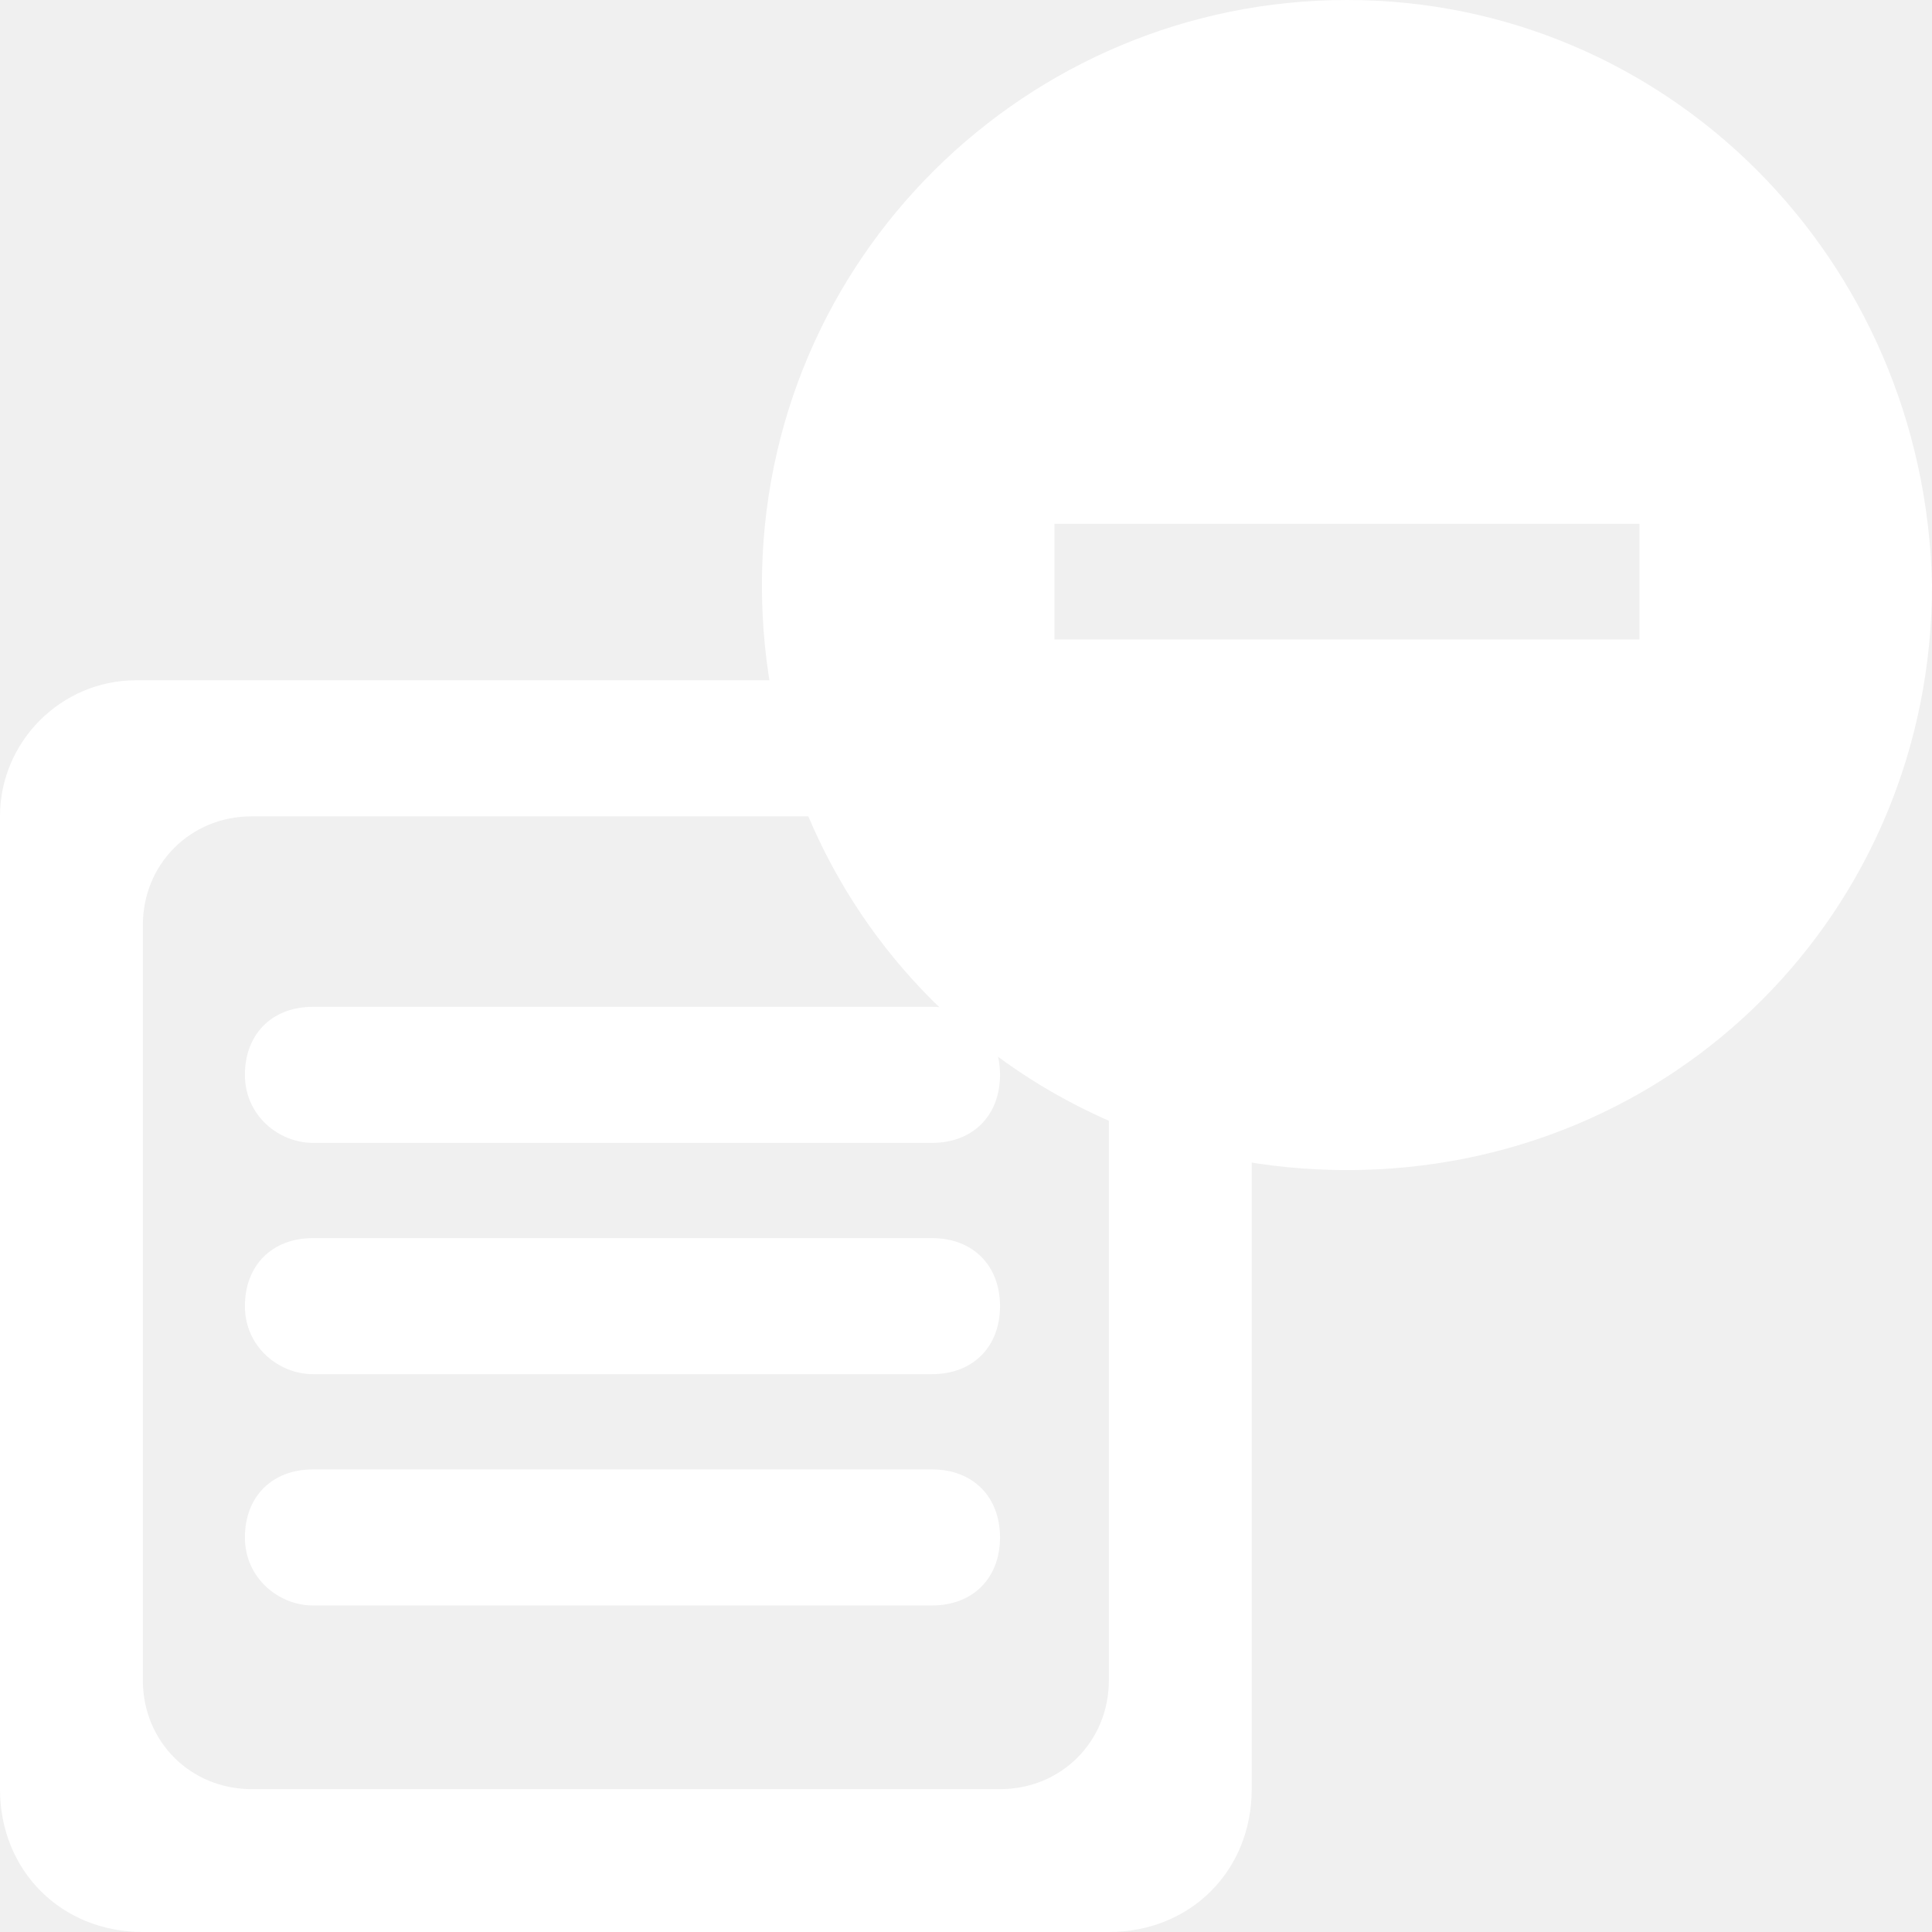
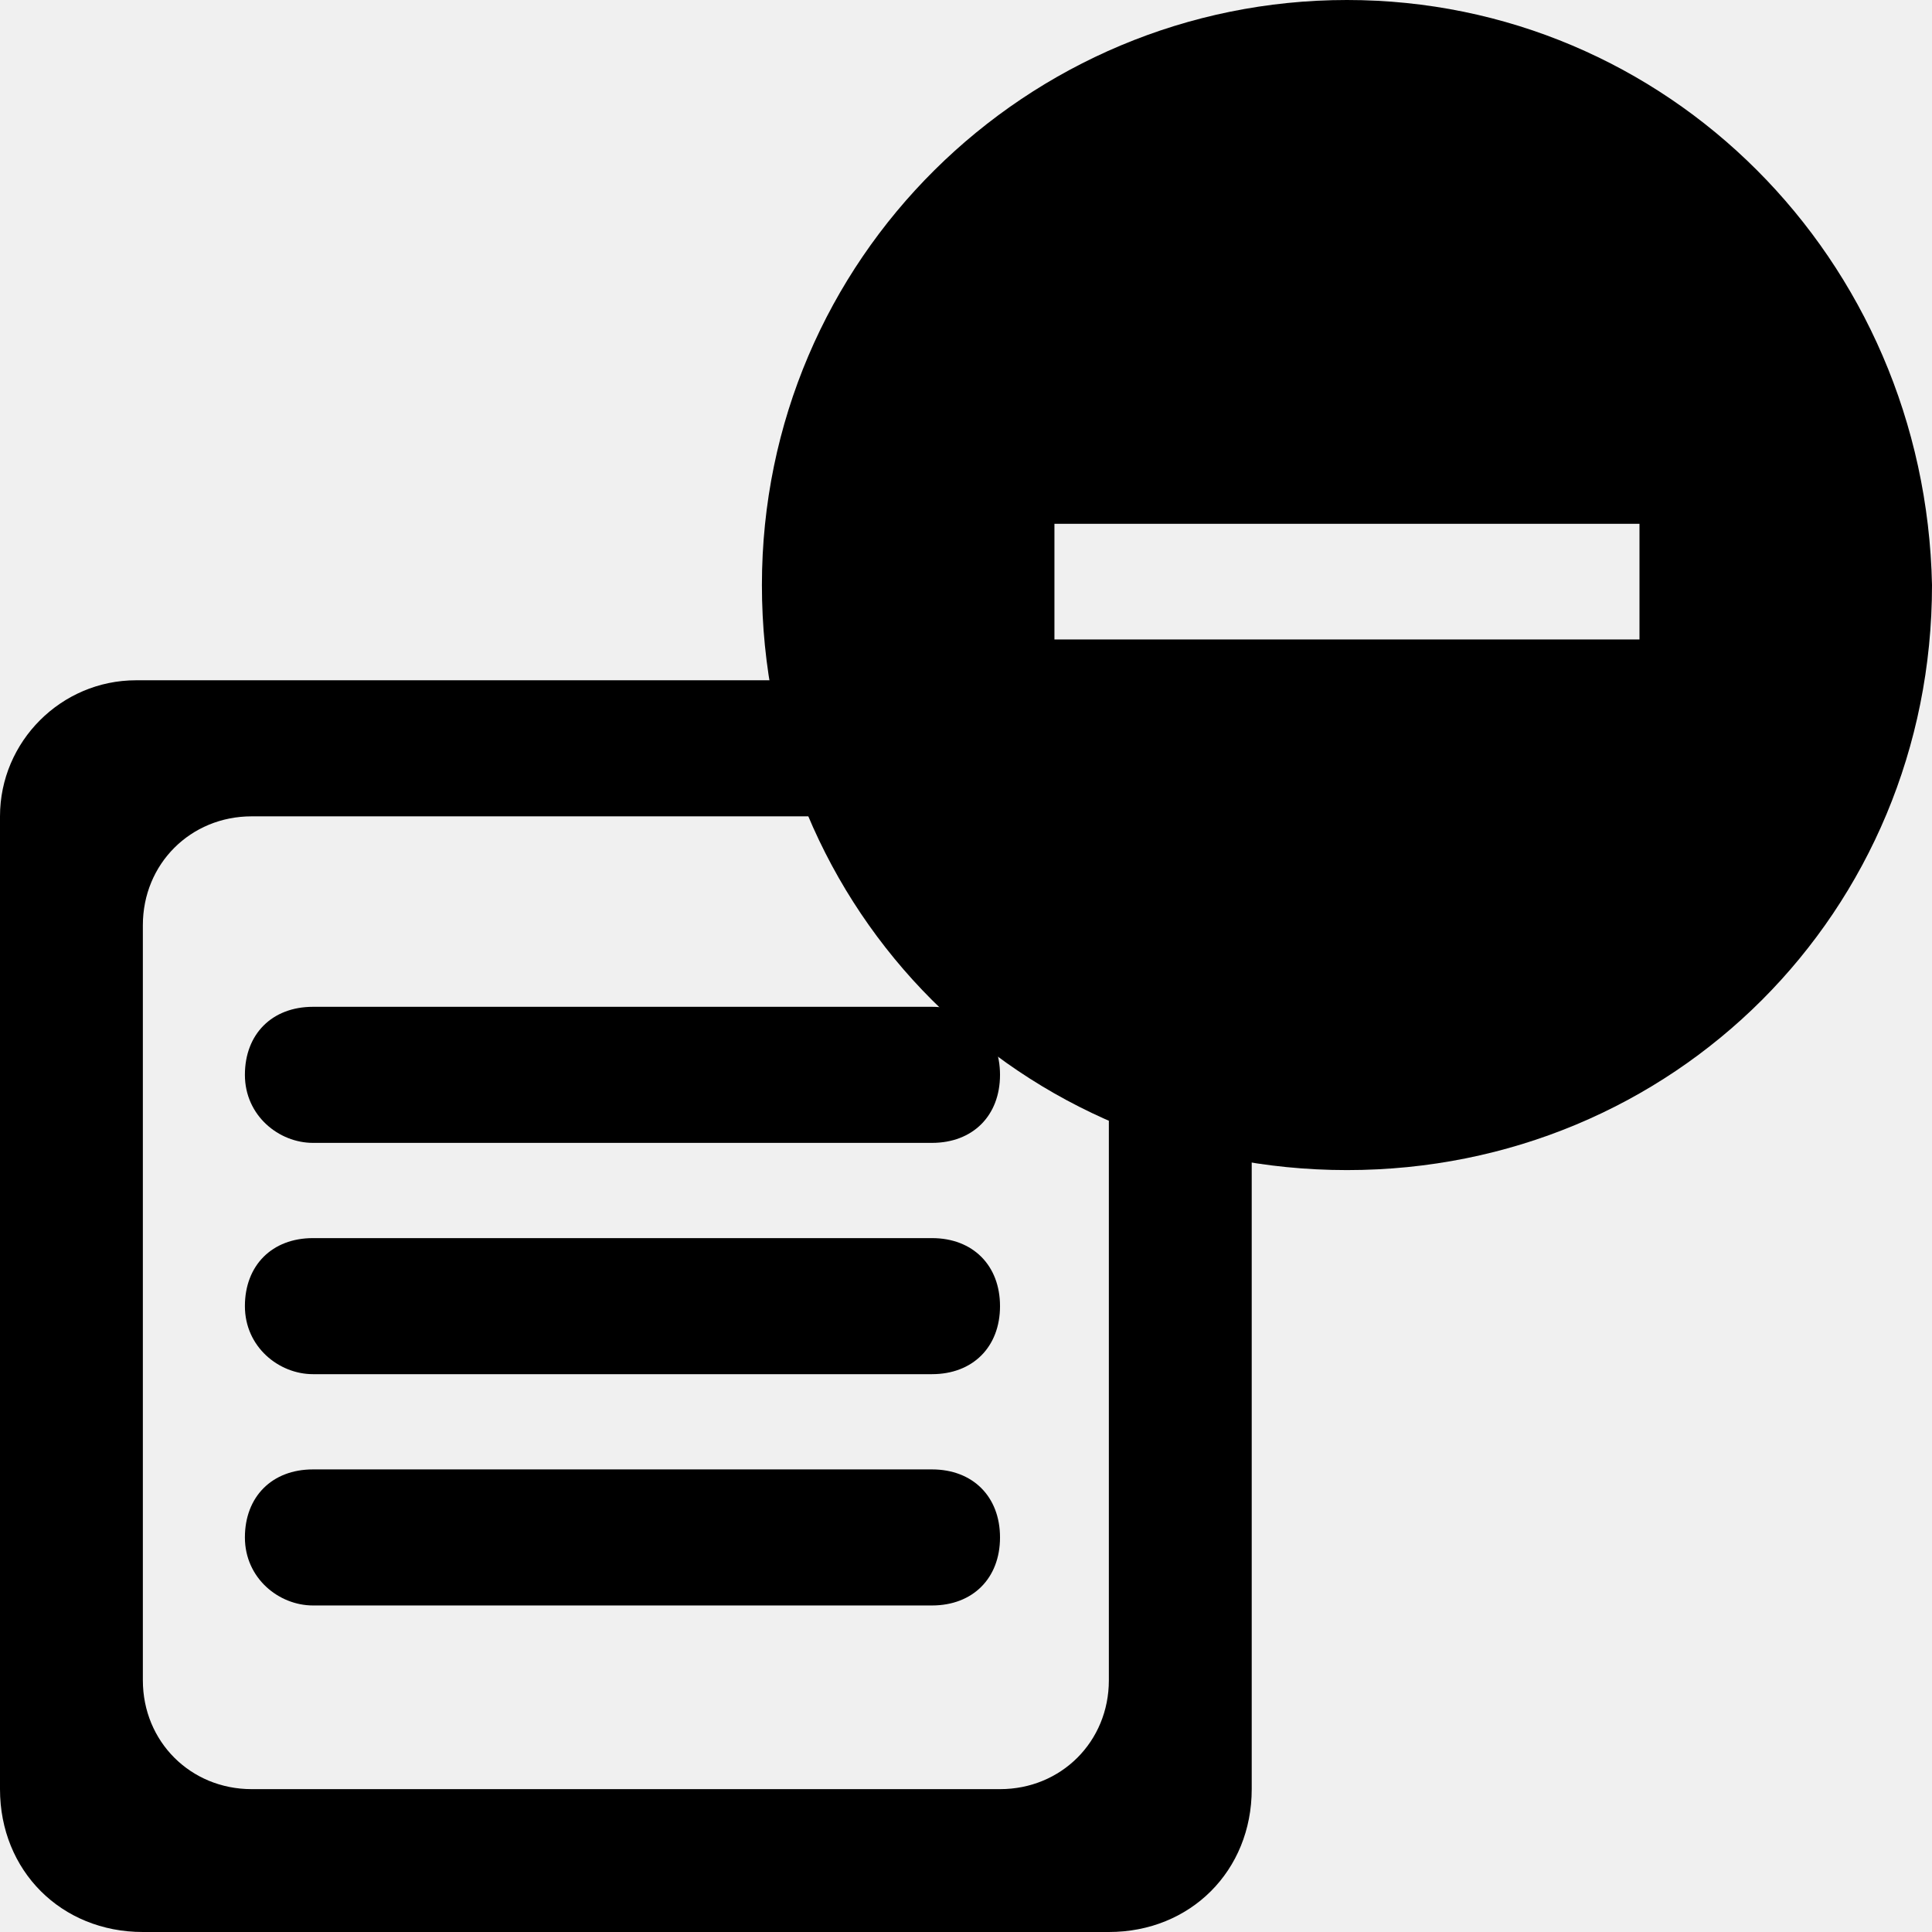
<svg xmlns="http://www.w3.org/2000/svg" version="1.1" id="Blacklist_-_Remove" x="0px" y="0px" viewBox="0 0 28.4 28.4" style="enable-background:new 0 0 28.4 28.4;" xml:space="preserve">
  <style type="text/css">
- 	.st0{fill:#FFFFFF;}
+ 	.st0{fill:#000000;}
</style>
  <path class="st0" d="M18.4,12.1c0-1.2-0.9-2.1-2.1-2.1l0,0H2c-1.1,0-2,0.9-2,2v14.3c0,1.2,0.9,2.1,2.1,2.1l0,0h14.2  c1.2,0,2.1-0.9,2.1-2.1l0,0l0,0V12.1z M16.3,24.7c0,0.9-0.7,1.6-1.6,1.6l0,0h-11c-0.9,0-1.6-0.7-1.6-1.6l0,0l0,0V13.6  c0-0.9,0.7-1.6,1.6-1.6c0,0,0,0,0,0h11c0.9,0,1.6,0.7,1.6,1.6l0,0l0,0L16.3,24.7L16.3,24.7z" />
  <path class="st0" d="M4.6,20.2h9.1c0.6,0,1-0.4,1-1s-0.4-1-1-1H4.6c-0.6,0-1,0.4-1,1S4.1,20.2,4.6,20.2z" />
  <path class="st0" d="M4.6,23.6h9.1c0.6,0,1-0.4,1-1s-0.4-1-1-1H4.6c-0.6,0-1,0.4-1,1S4.1,23.6,4.6,23.6z" />
  <path class="st0" d="M4.6,16.8h9.1c0.6,0,1-0.4,1-1s-0.4-1-1-1H4.6c-0.6,0-1,0.4-1,1S4.1,16.8,4.6,16.8z" />
  <path class="st0" d="M19.8,0c-4.7,0-8.6,3.8-8.6,8.6s3.8,8.6,8.6,8.6s8.6-3.8,8.6-8.6C28.3,3.8,24.5,0,19.8,0z M24.1,9.4h-8.6V7.7  h8.6L24.1,9.4z" />
</svg>
